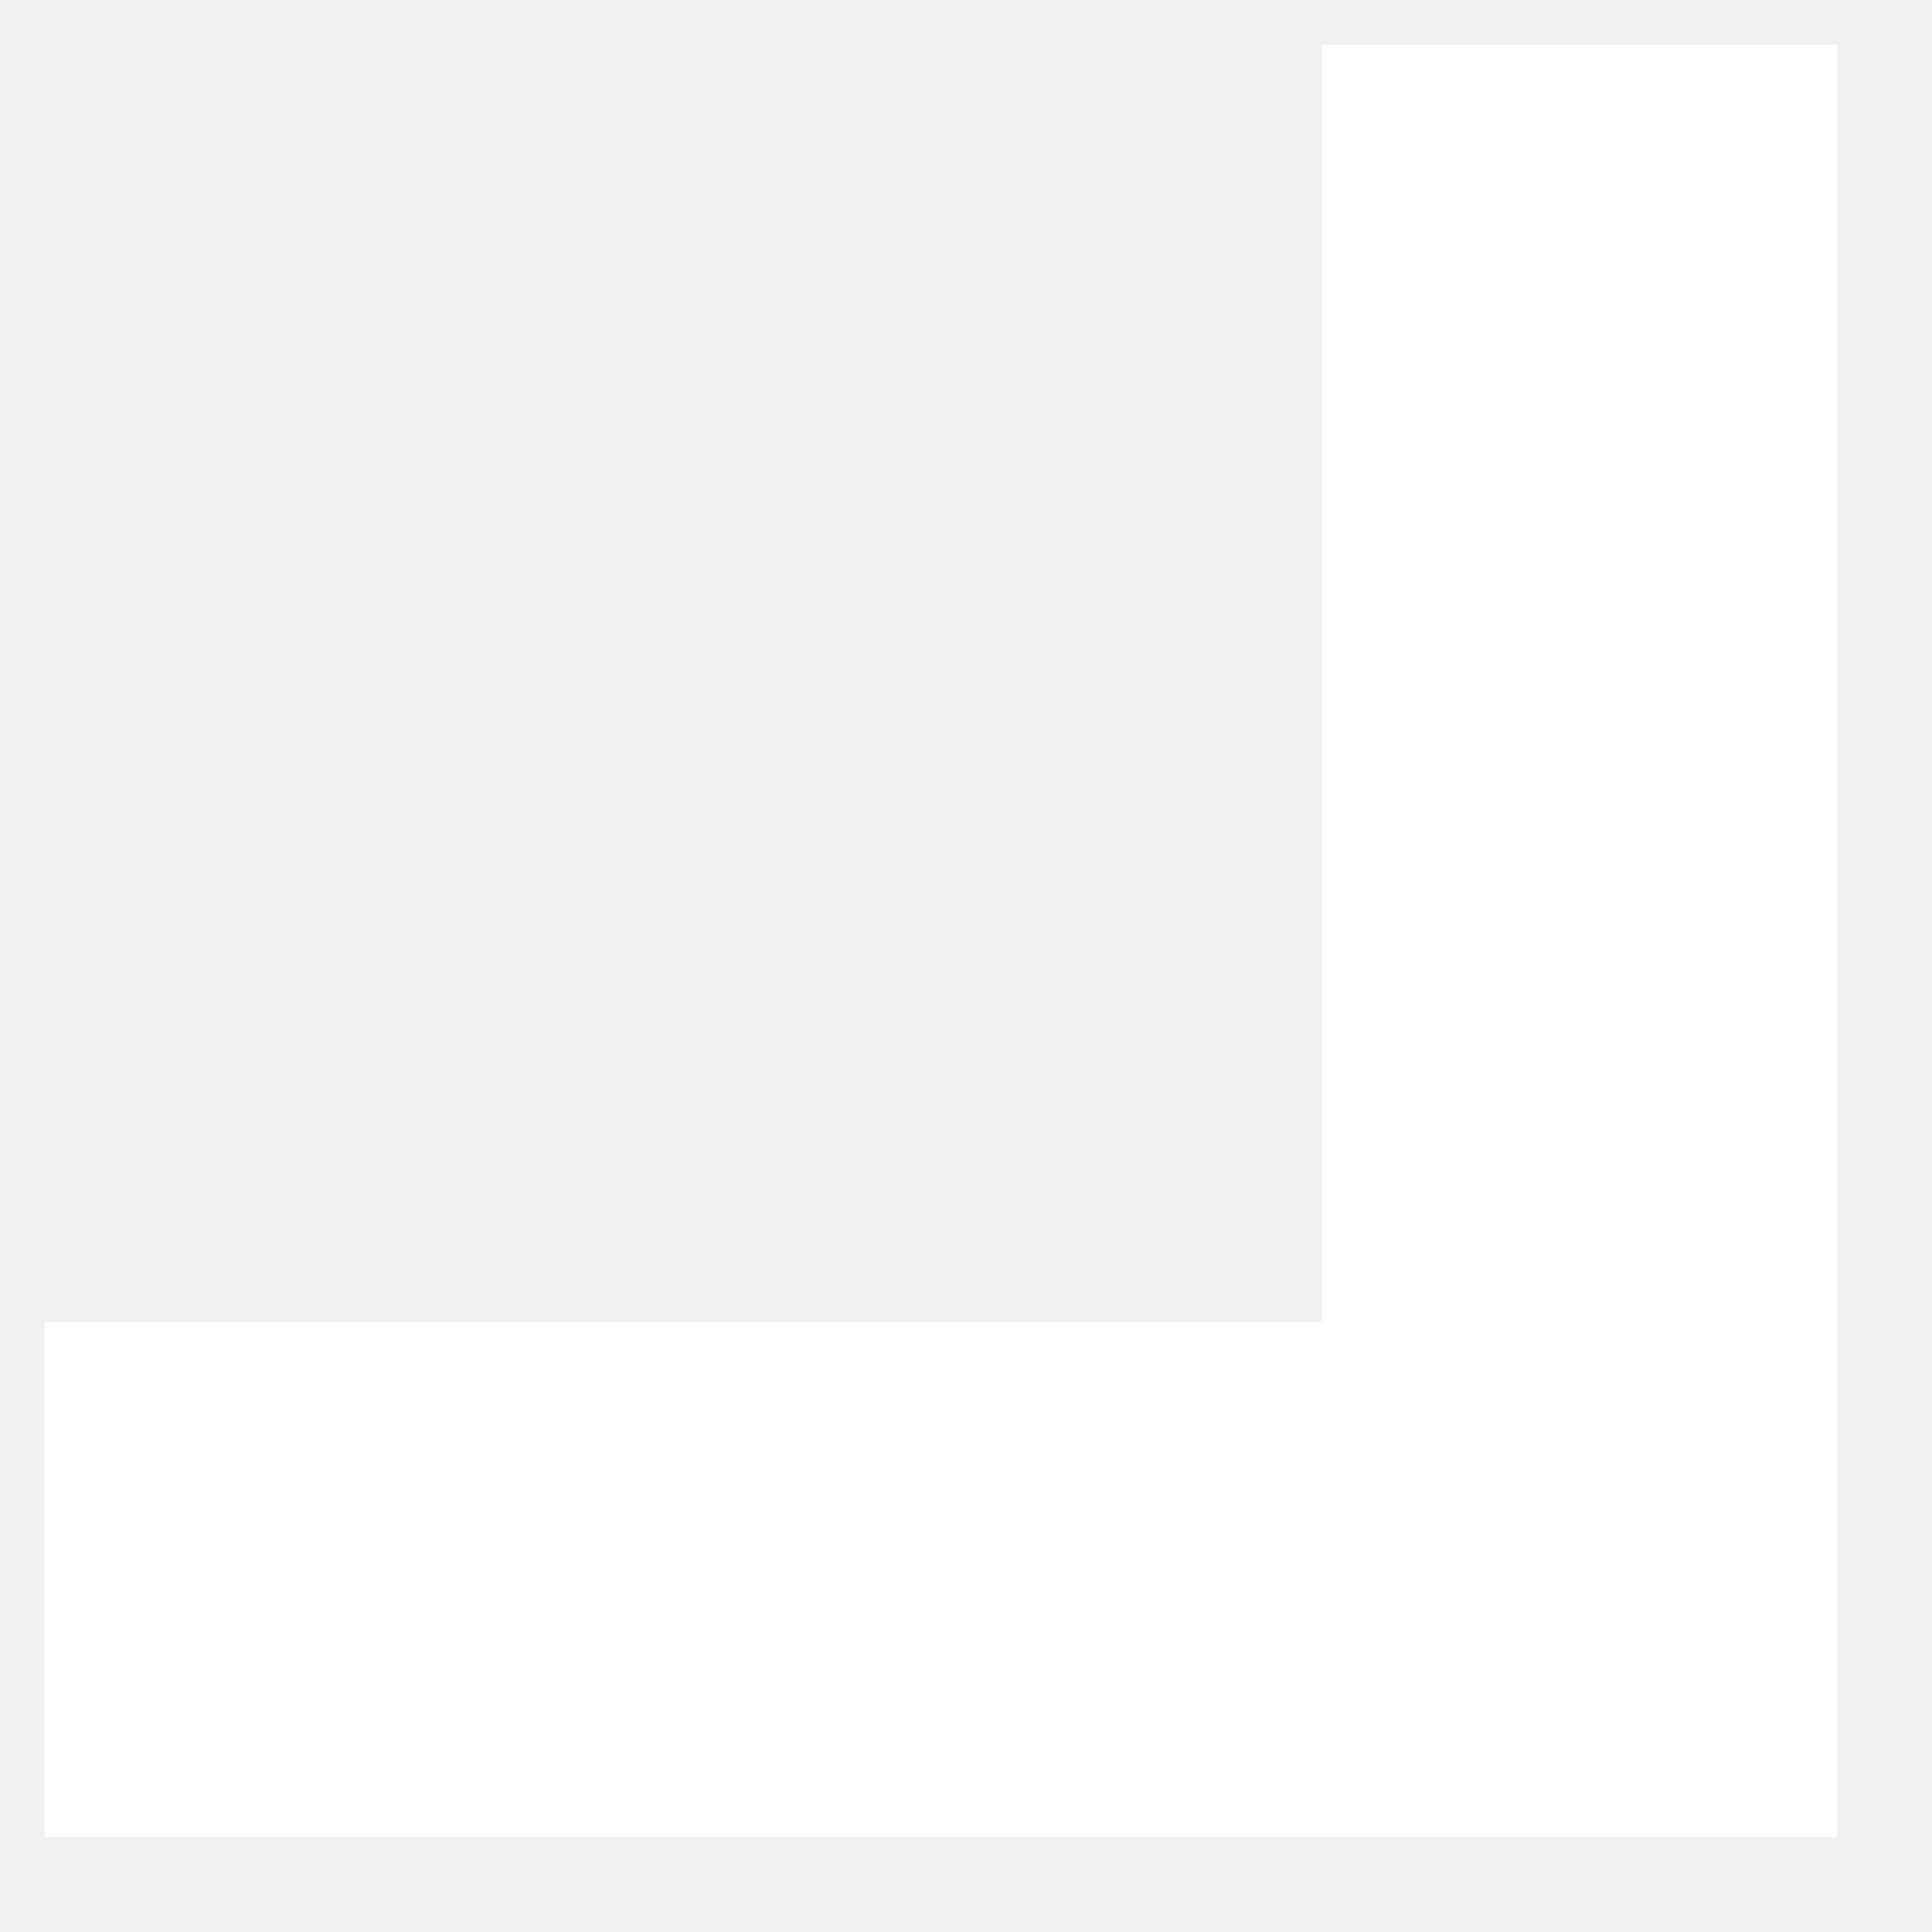
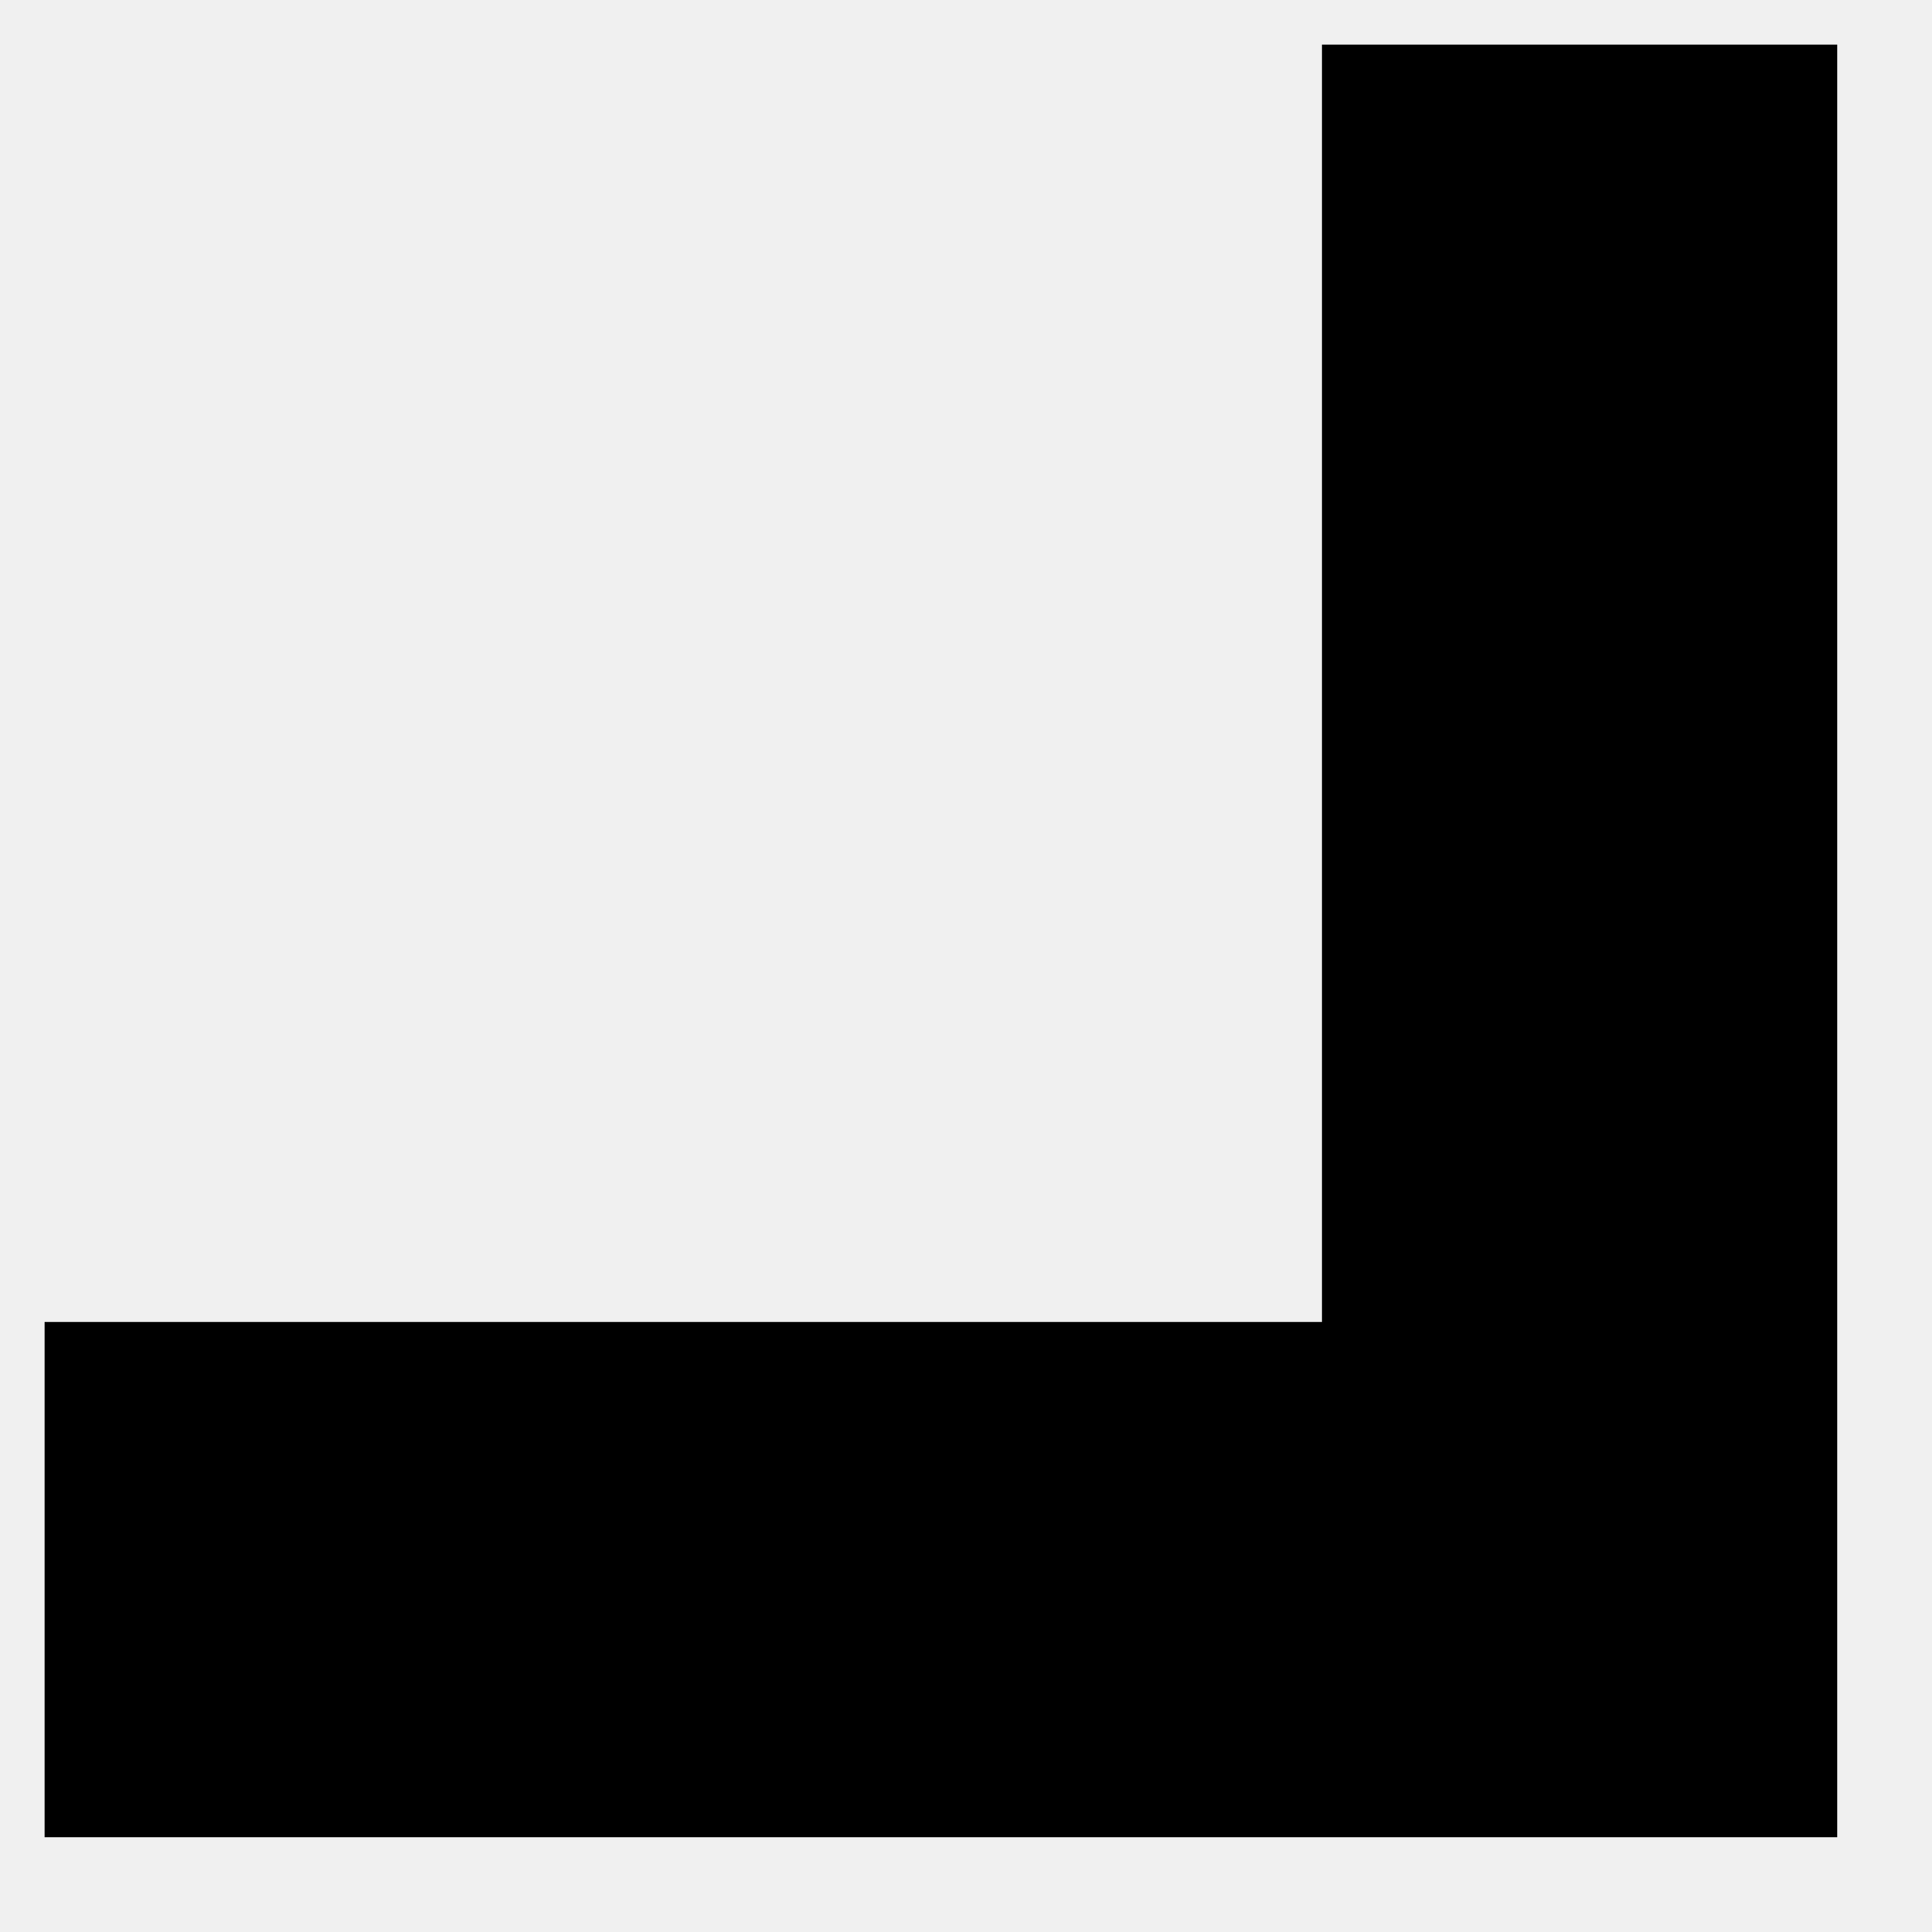
<svg xmlns="http://www.w3.org/2000/svg" width="15" height="15" viewBox="0 0 15 15" fill="none">
-   <path d="M12.264 2.346V12.264H2.346" stroke="white" stroke-width="4" stroke-linecap="square" />
+   <path d="M12.264 2.346V12.264H2.346" stroke="currentColor" stroke-width="4" stroke-linecap="square" />
</svg>
